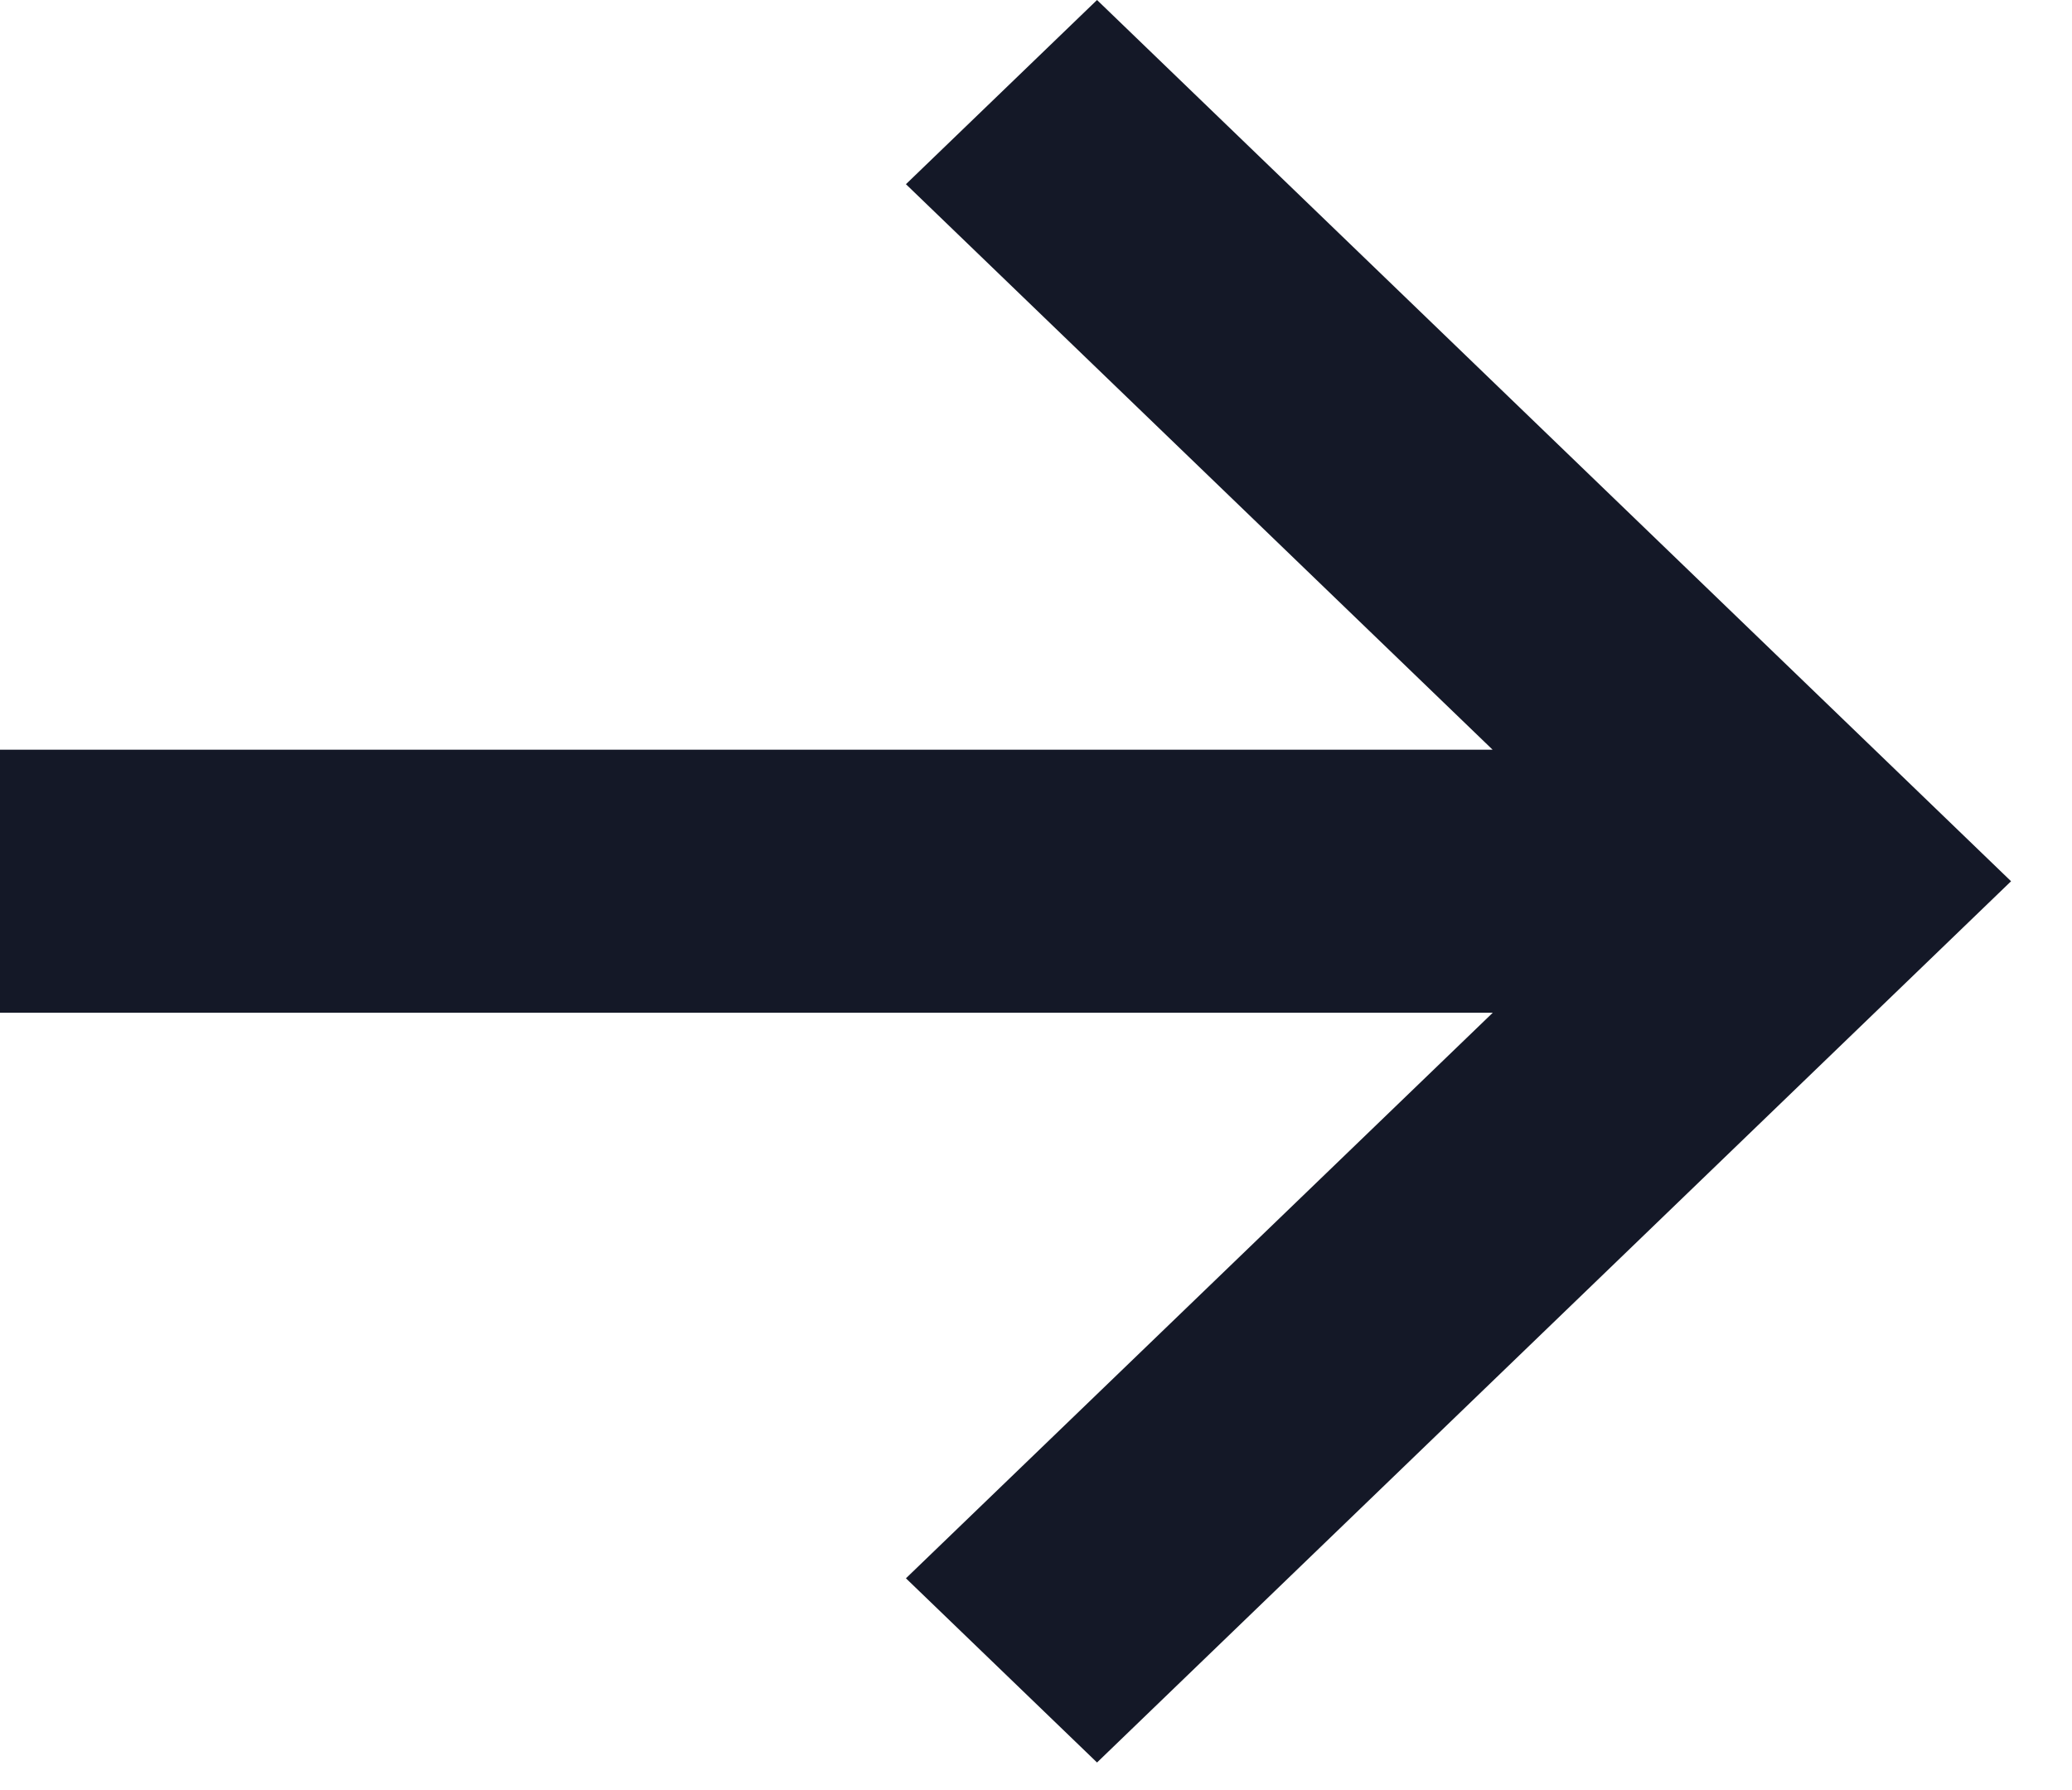
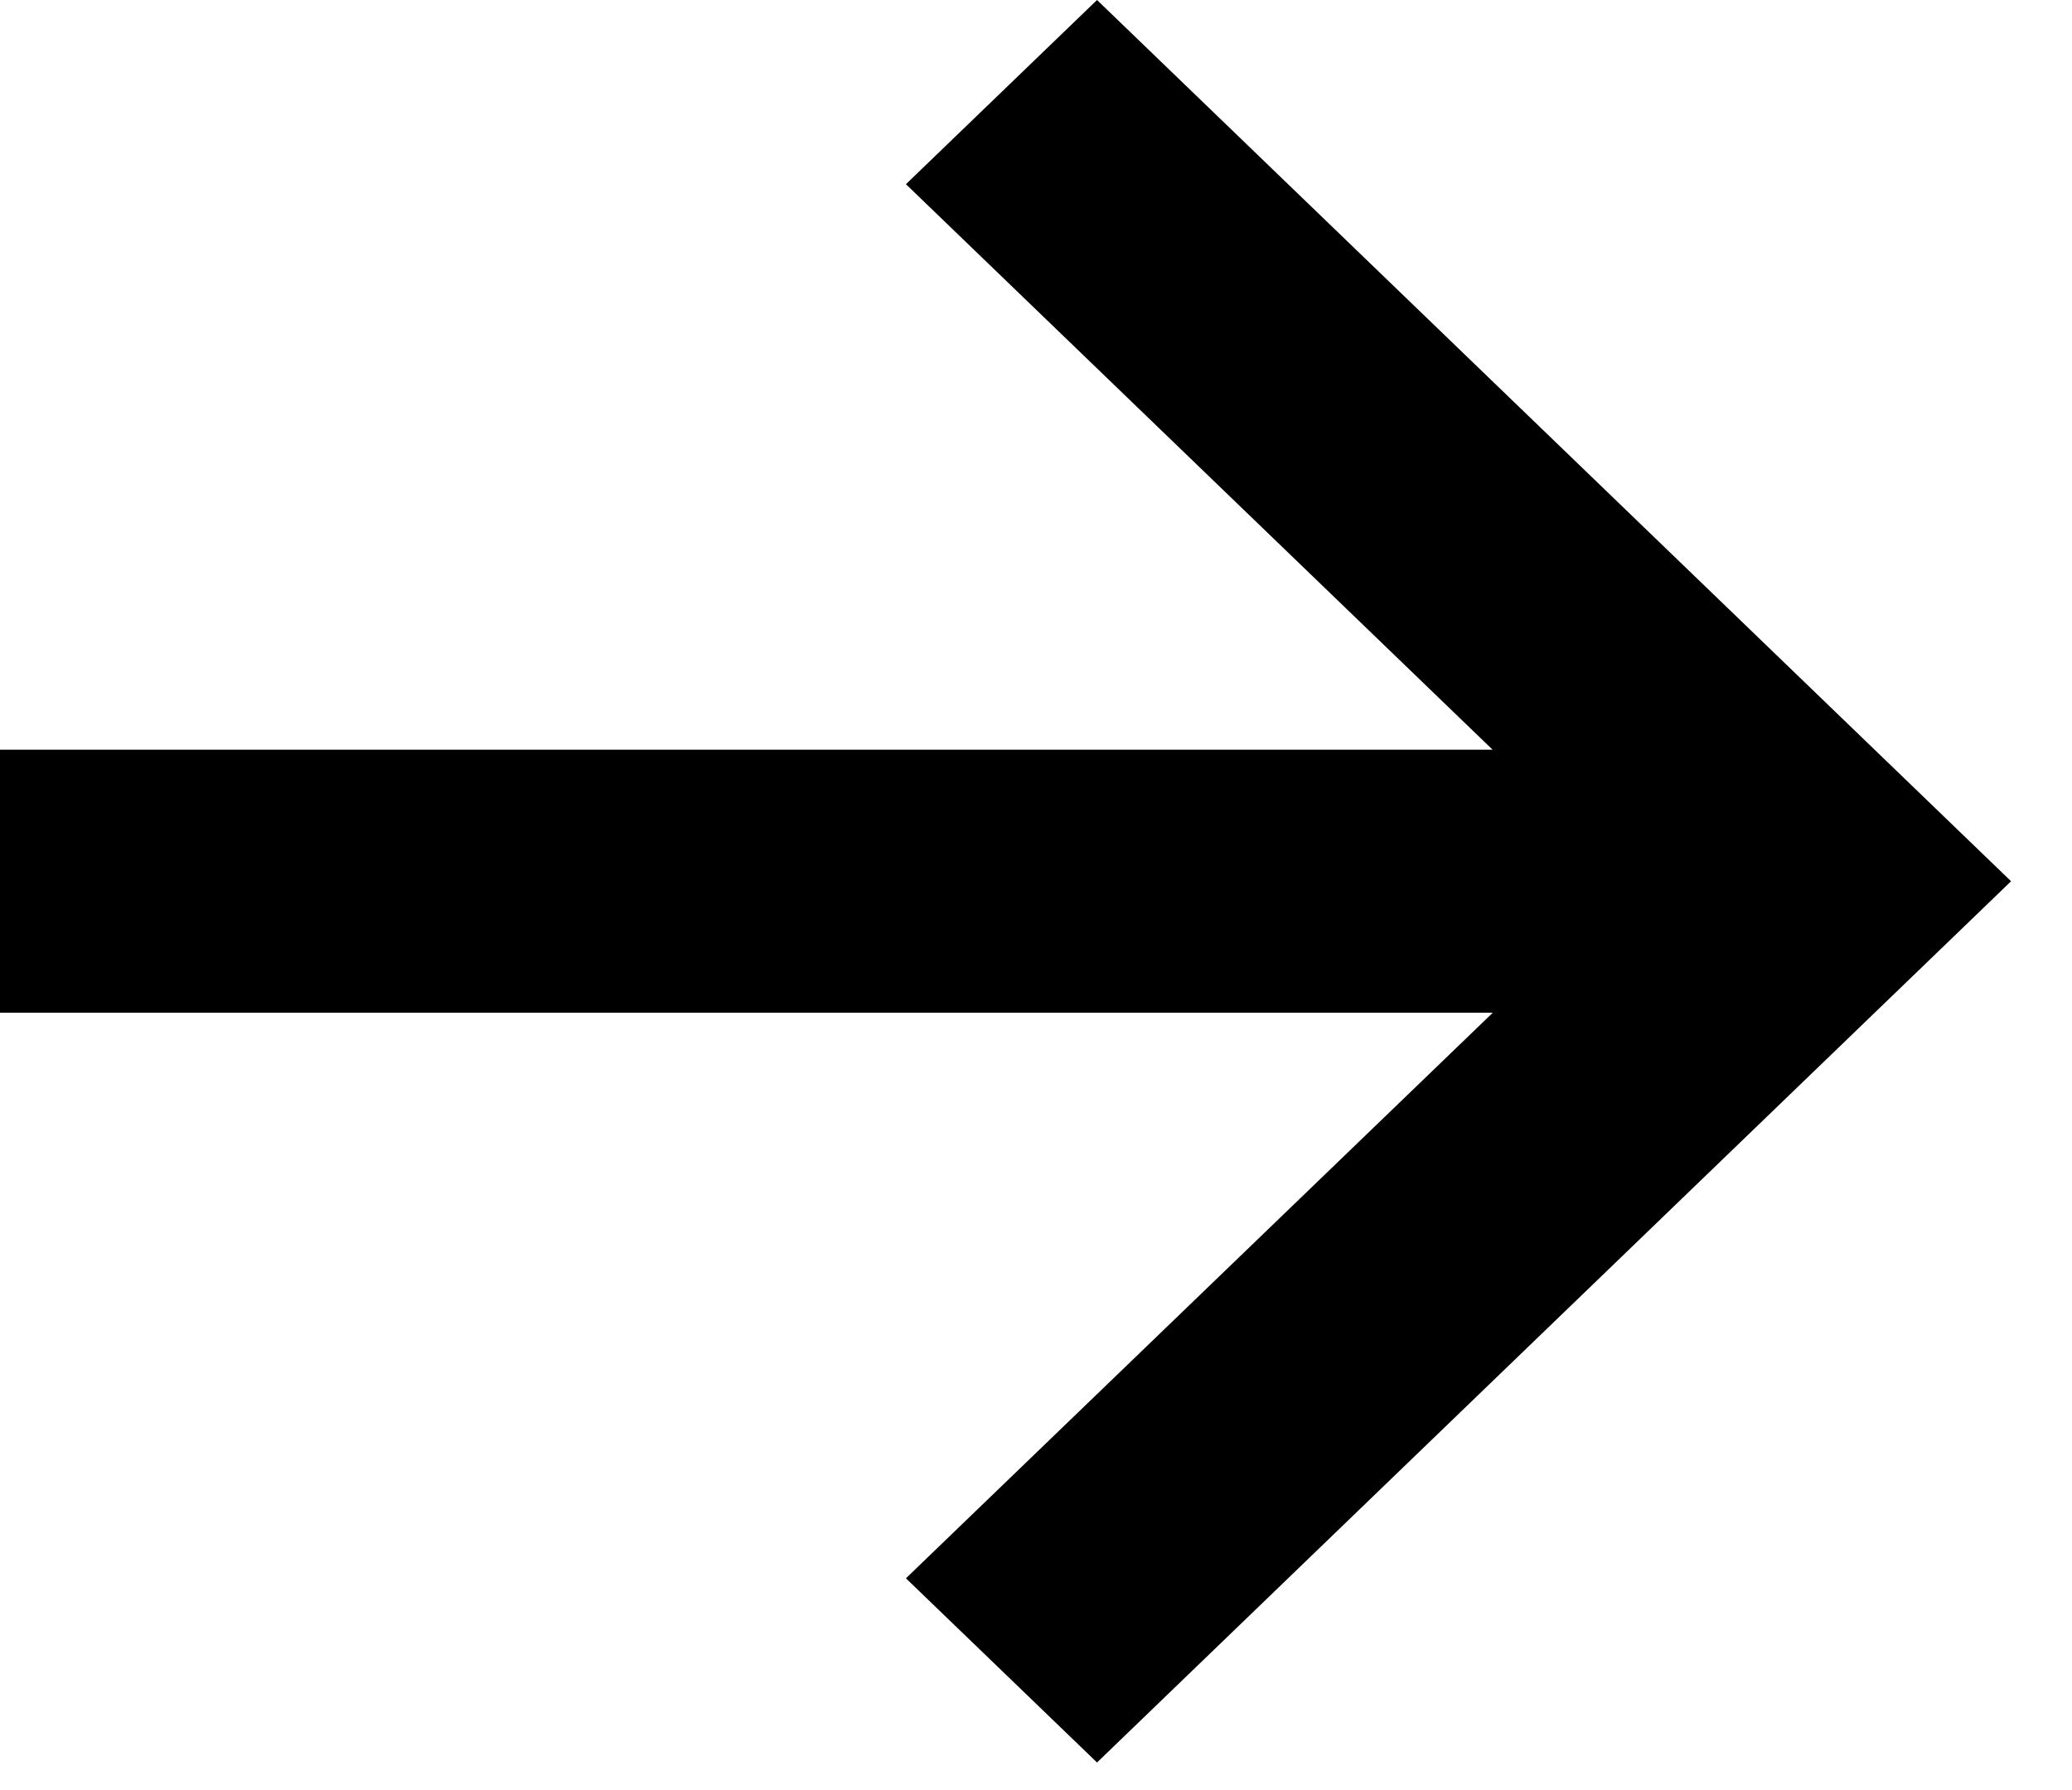
<svg xmlns="http://www.w3.org/2000/svg" width="22px" height="19px" viewBox="0 0 22 19" version="1.1">
-   <g id="00.Design-System" stroke="none" stroke-width="1" fill="none" fill-rule="evenodd">
-     <g id="Design-System---Base-Design-System" transform="translate(-387, -4484)" fill="#141827">
-       <g id="Icons" transform="translate(133, 4408)">
-         <g id="Icon/Arrow:Link" transform="translate(254, 76)">
-           <polygon id="Page-1" points="11.648 7.90478794e-14 9.619 1.956 15.848 7.961 -2.84217094e-14 7.961 -2.84217094e-14 10.754 15.85 10.754 9.619 16.76 11.648 18.716 21.353 9.358" />
-         </g>
-       </g>
-     </g>
-   </g>
+   <polygon points="11.648 7.90478794e-14 9.619 1.956 15.848 7.961 -2.84217094e-14 7.961 -2.84217094e-14 10.754 15.85 10.754 9.619 16.76 11.648 18.716 21.353 9.358" />
</svg>
